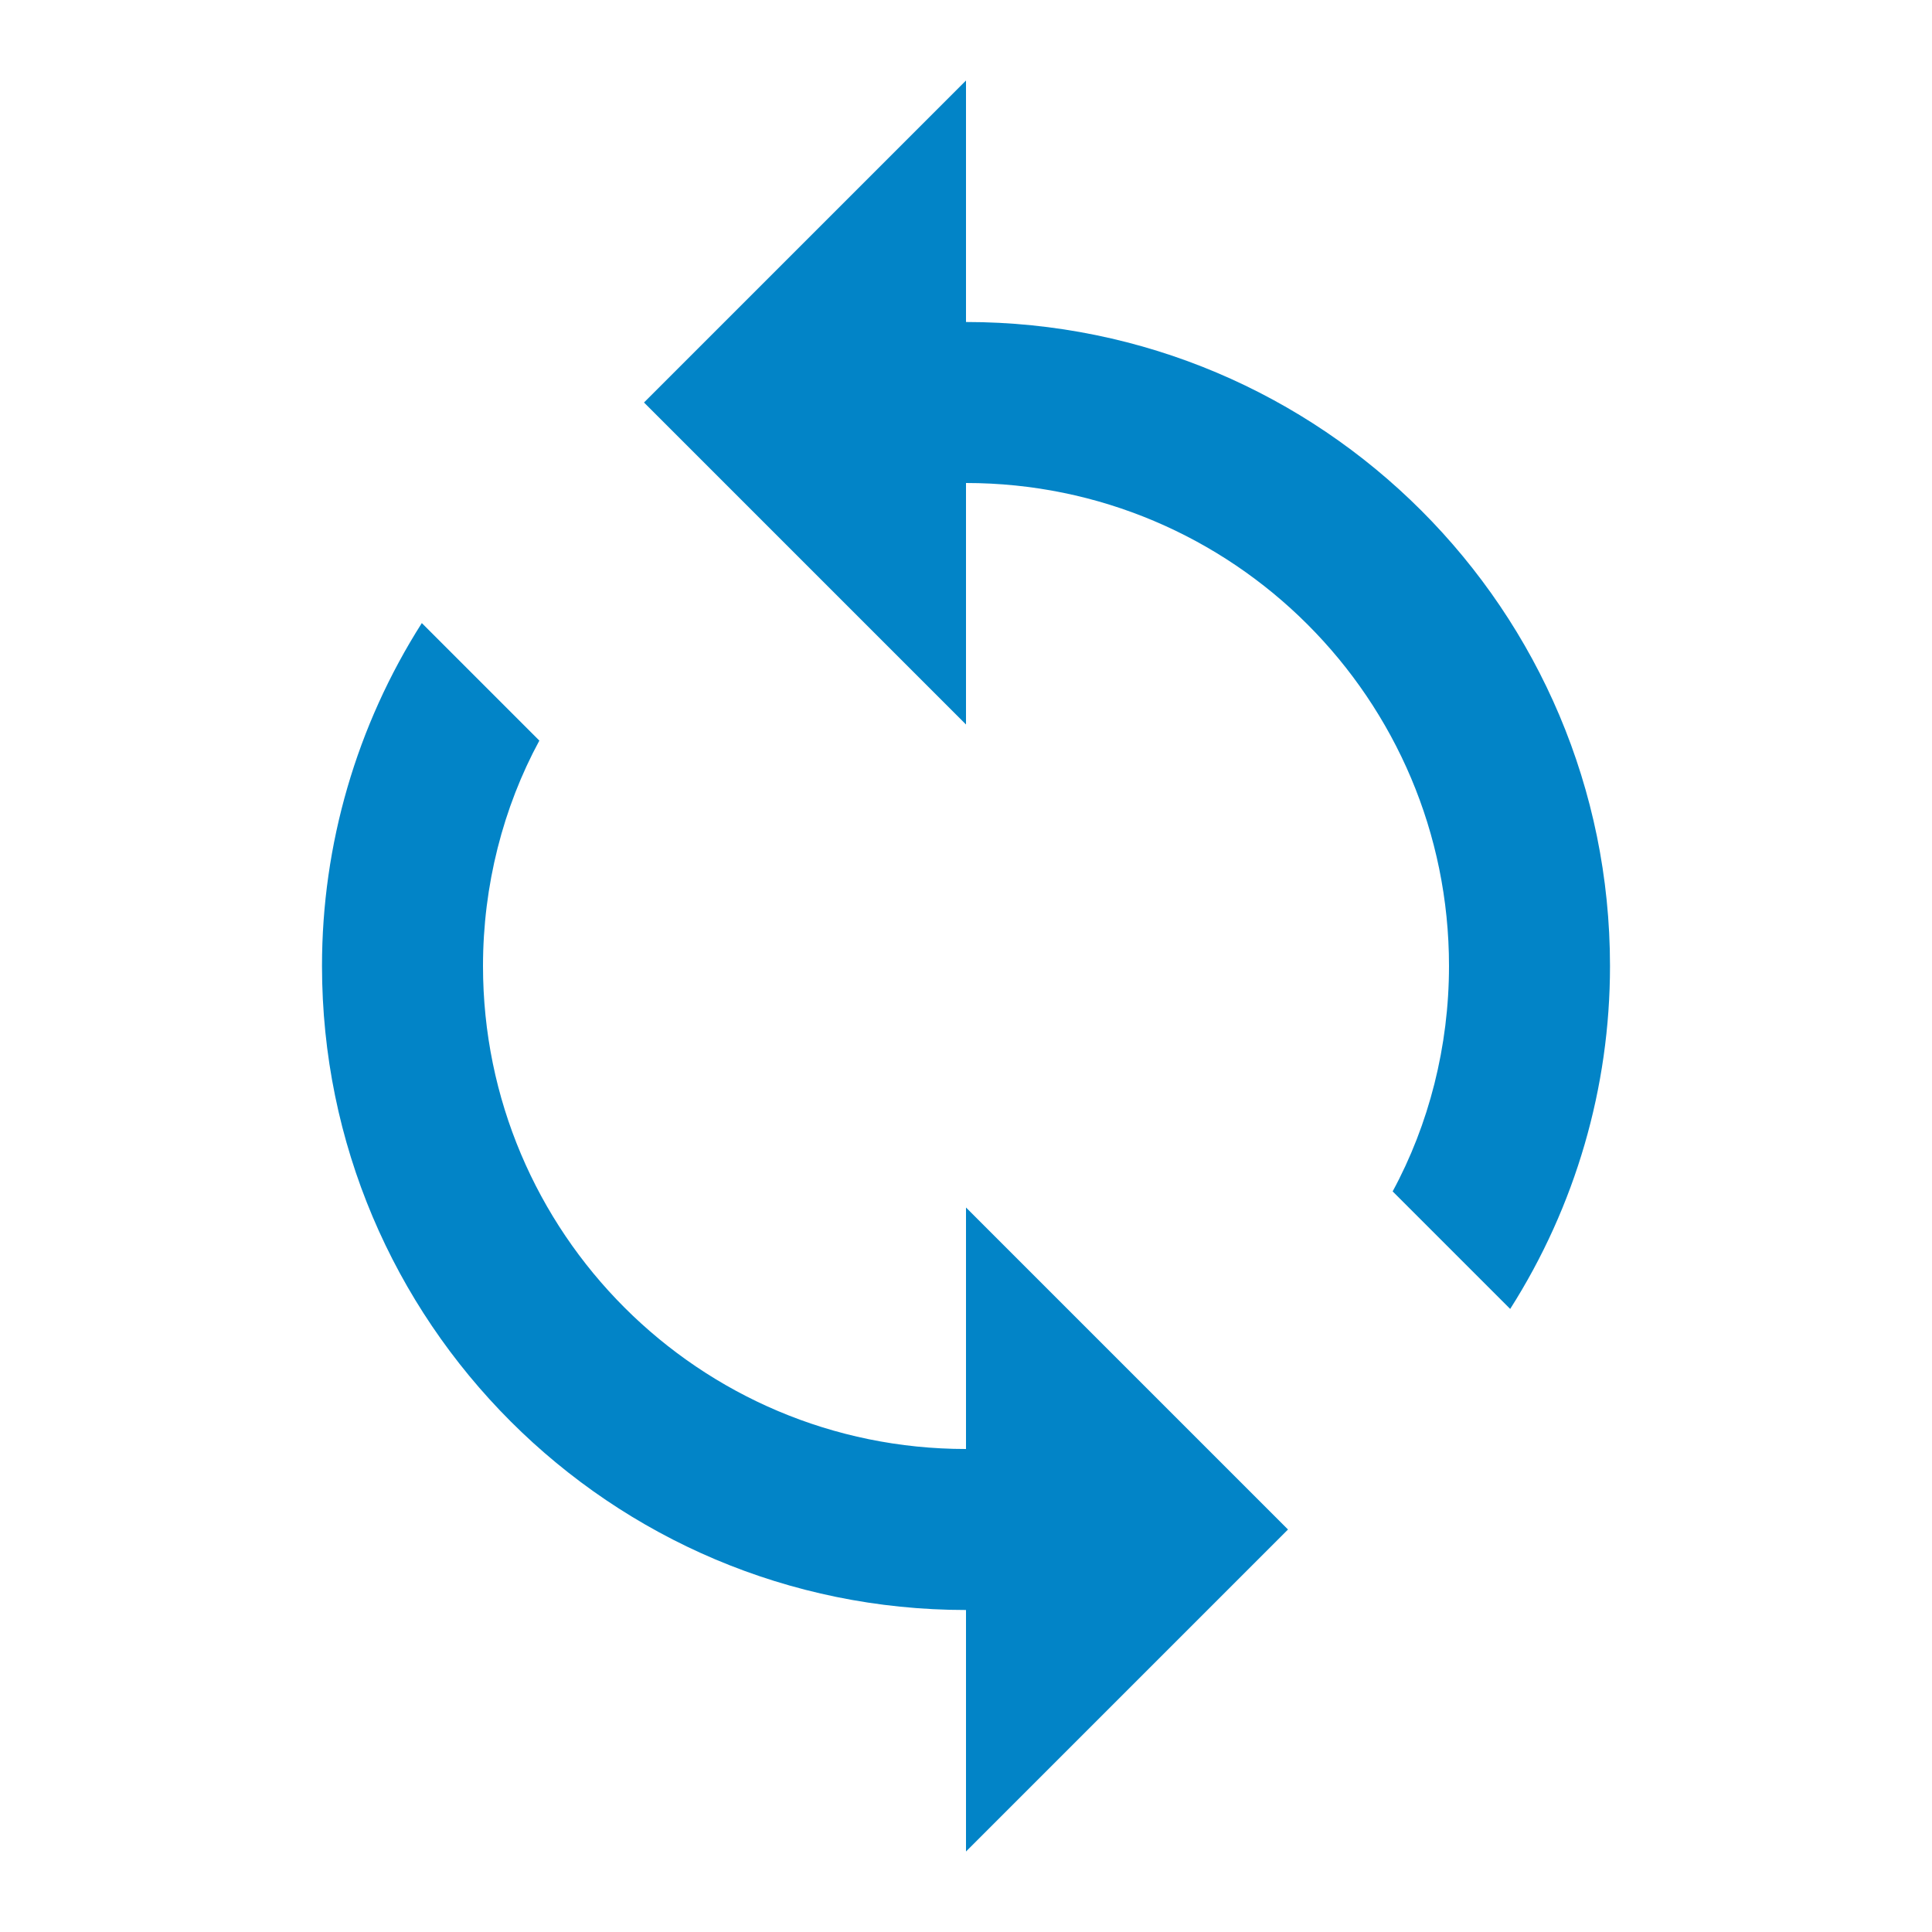
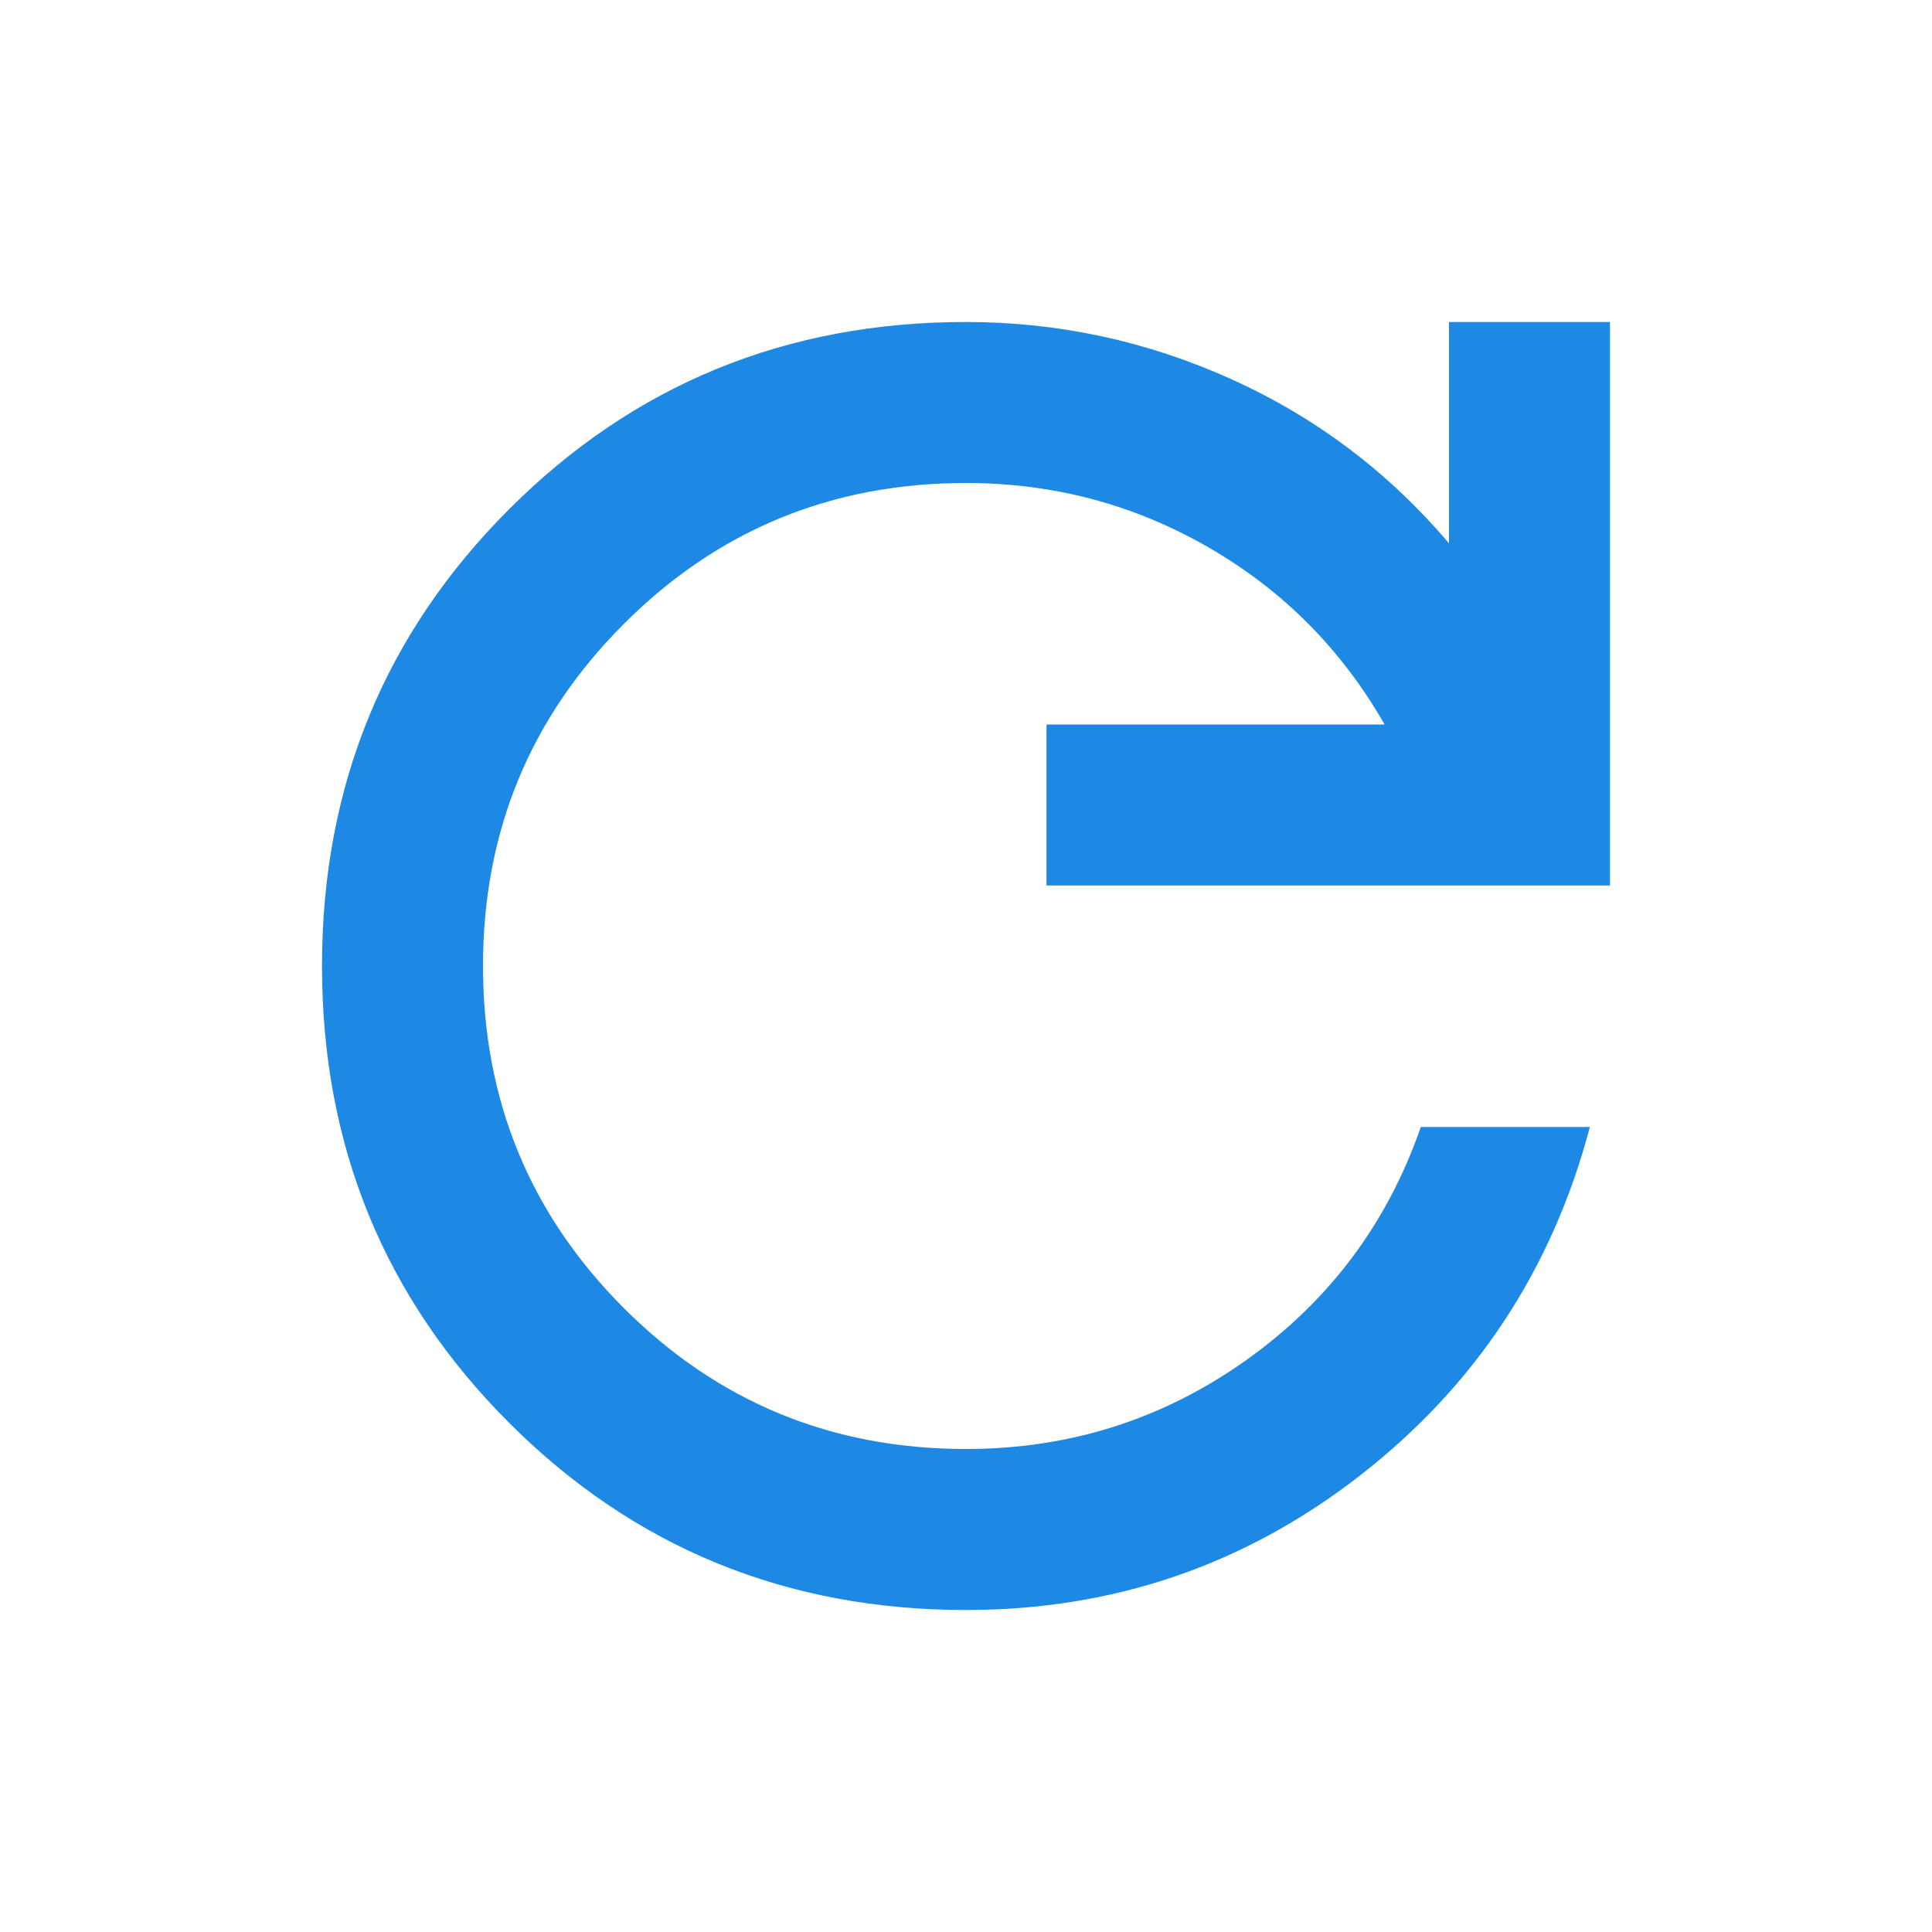
- <svg xmlns="http://www.w3.org/2000/svg" width="256" height="256" viewBox="0 0 24 24">
-   <path fill="#0284c7" d="M12 18a6 6 0 0 1-6-6c0-1 .25-1.97.7-2.8L5.24 7.74A7.93 7.93 0 0 0 4 12a8 8 0 0 0 8 8v3l4-4l-4-4m0-11V1L8 5l4 4V6a6 6 0 0 1 6 6c0 1-.25 1.97-.7 2.8l1.46 1.46A7.93 7.93 0 0 0 20 12a8 8 0 0 0-8-8" />
+ <svg xmlns="http://www.w3.org/2000/svg" width="24" height="24" viewBox="0 0 24 24">
+   <path fill="#1E88E5" d="M12 20q-3.35 0-5.675-2.325T4 12t2.325-5.675T12 4q1.725 0 3.3.712T18 6.75V4h2v7h-7V9h4.2q-.8-1.4-2.187-2.2T12 6Q9.5 6 7.75 7.75T6 12t1.75 4.25T12 18q1.925 0 3.475-1.1T17.65 14h2.1q-.7 2.65-2.85 4.325T12 20" />
</svg>
